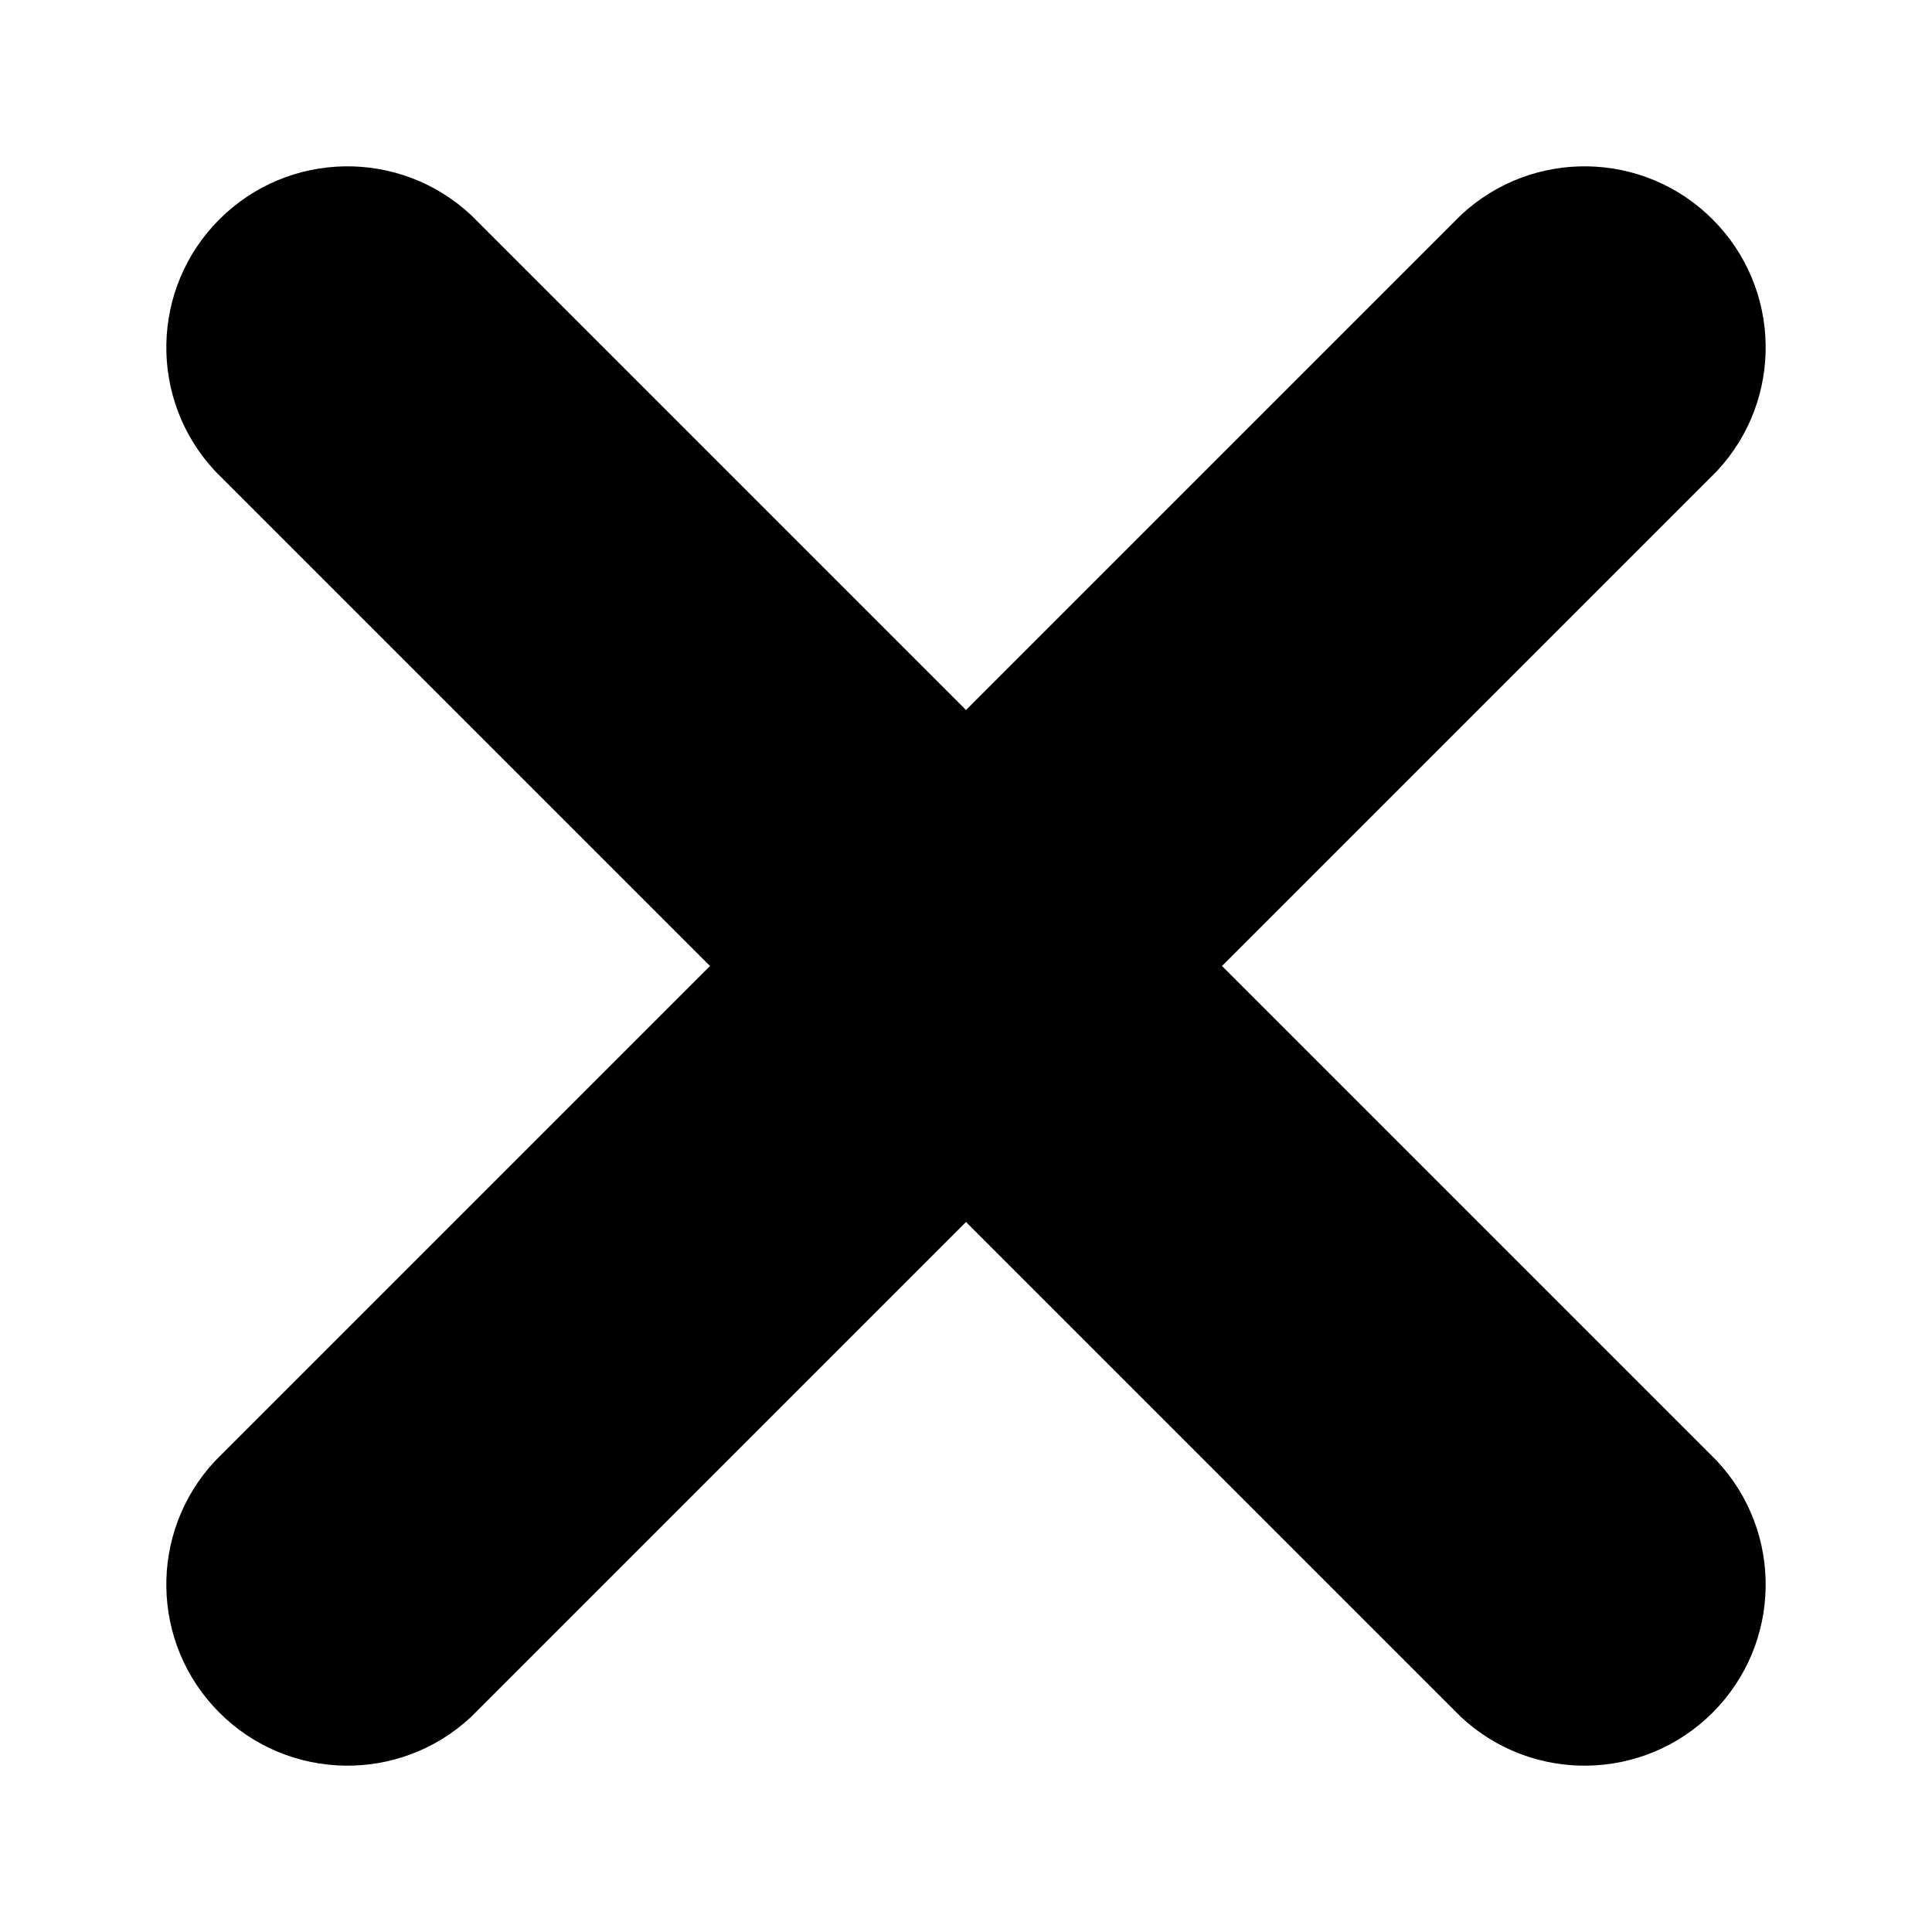
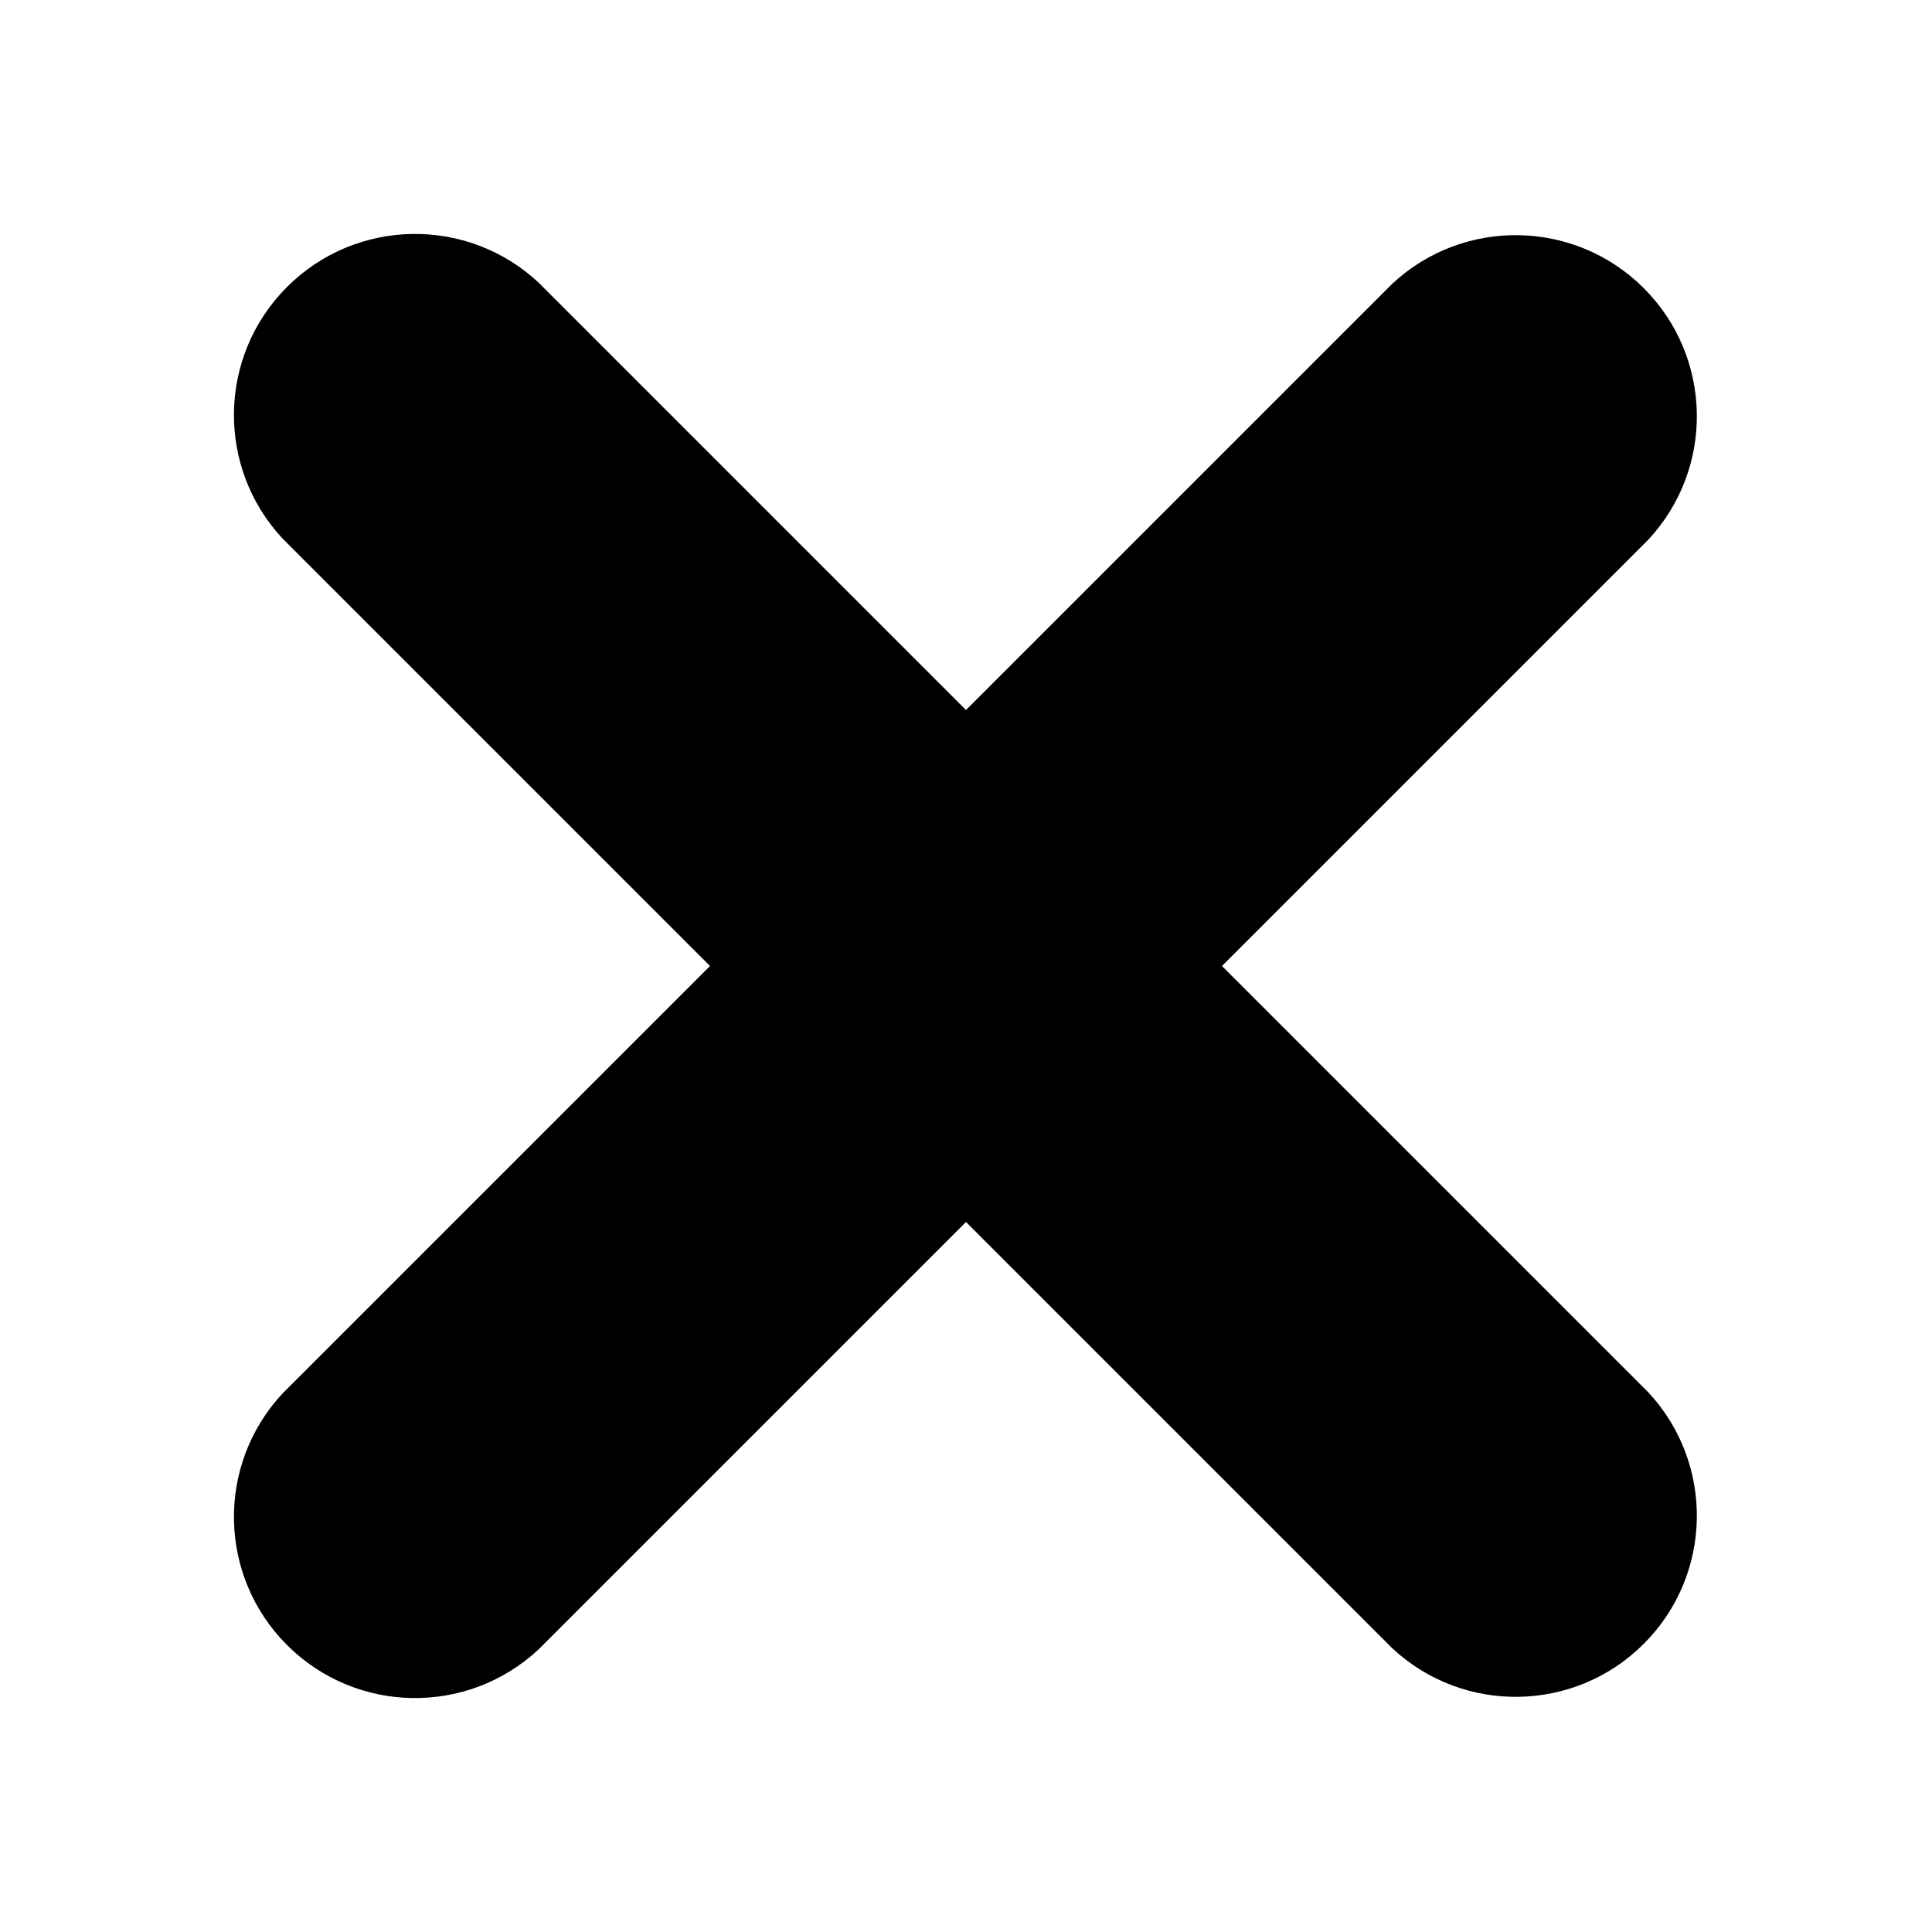
<svg xmlns="http://www.w3.org/2000/svg" id="Layer_1" data-name="Layer 1" viewBox="0 0 16 16">
-   <path d="M10.12,8l4.1-4.1A1.5,1.5,0,0,0,12.1,1.78L8,5.88,3.9,1.78A1.5,1.5,0,0,0,1.78,3.9L5.88,8l-4.1,4.1A1.5,1.5,0,0,0,3.9,14.22L8,10.12l4.1,4.1a1.5,1.5,0,0,0,2.12-2.12Z" />
+   <path d="M4.46,13.66a1.5,1.5,0,0,1-2.12-2.12l9.19-9.19a1.5,1.5,0,0,1,2.12,2.12Z" />
+   <path d="M2.34,4.46A1.5,1.5,0,0,1,4.46,2.34l9.19,9.19a1.5,1.5,0,0,1-2.12,2.12Z" />
</svg>
